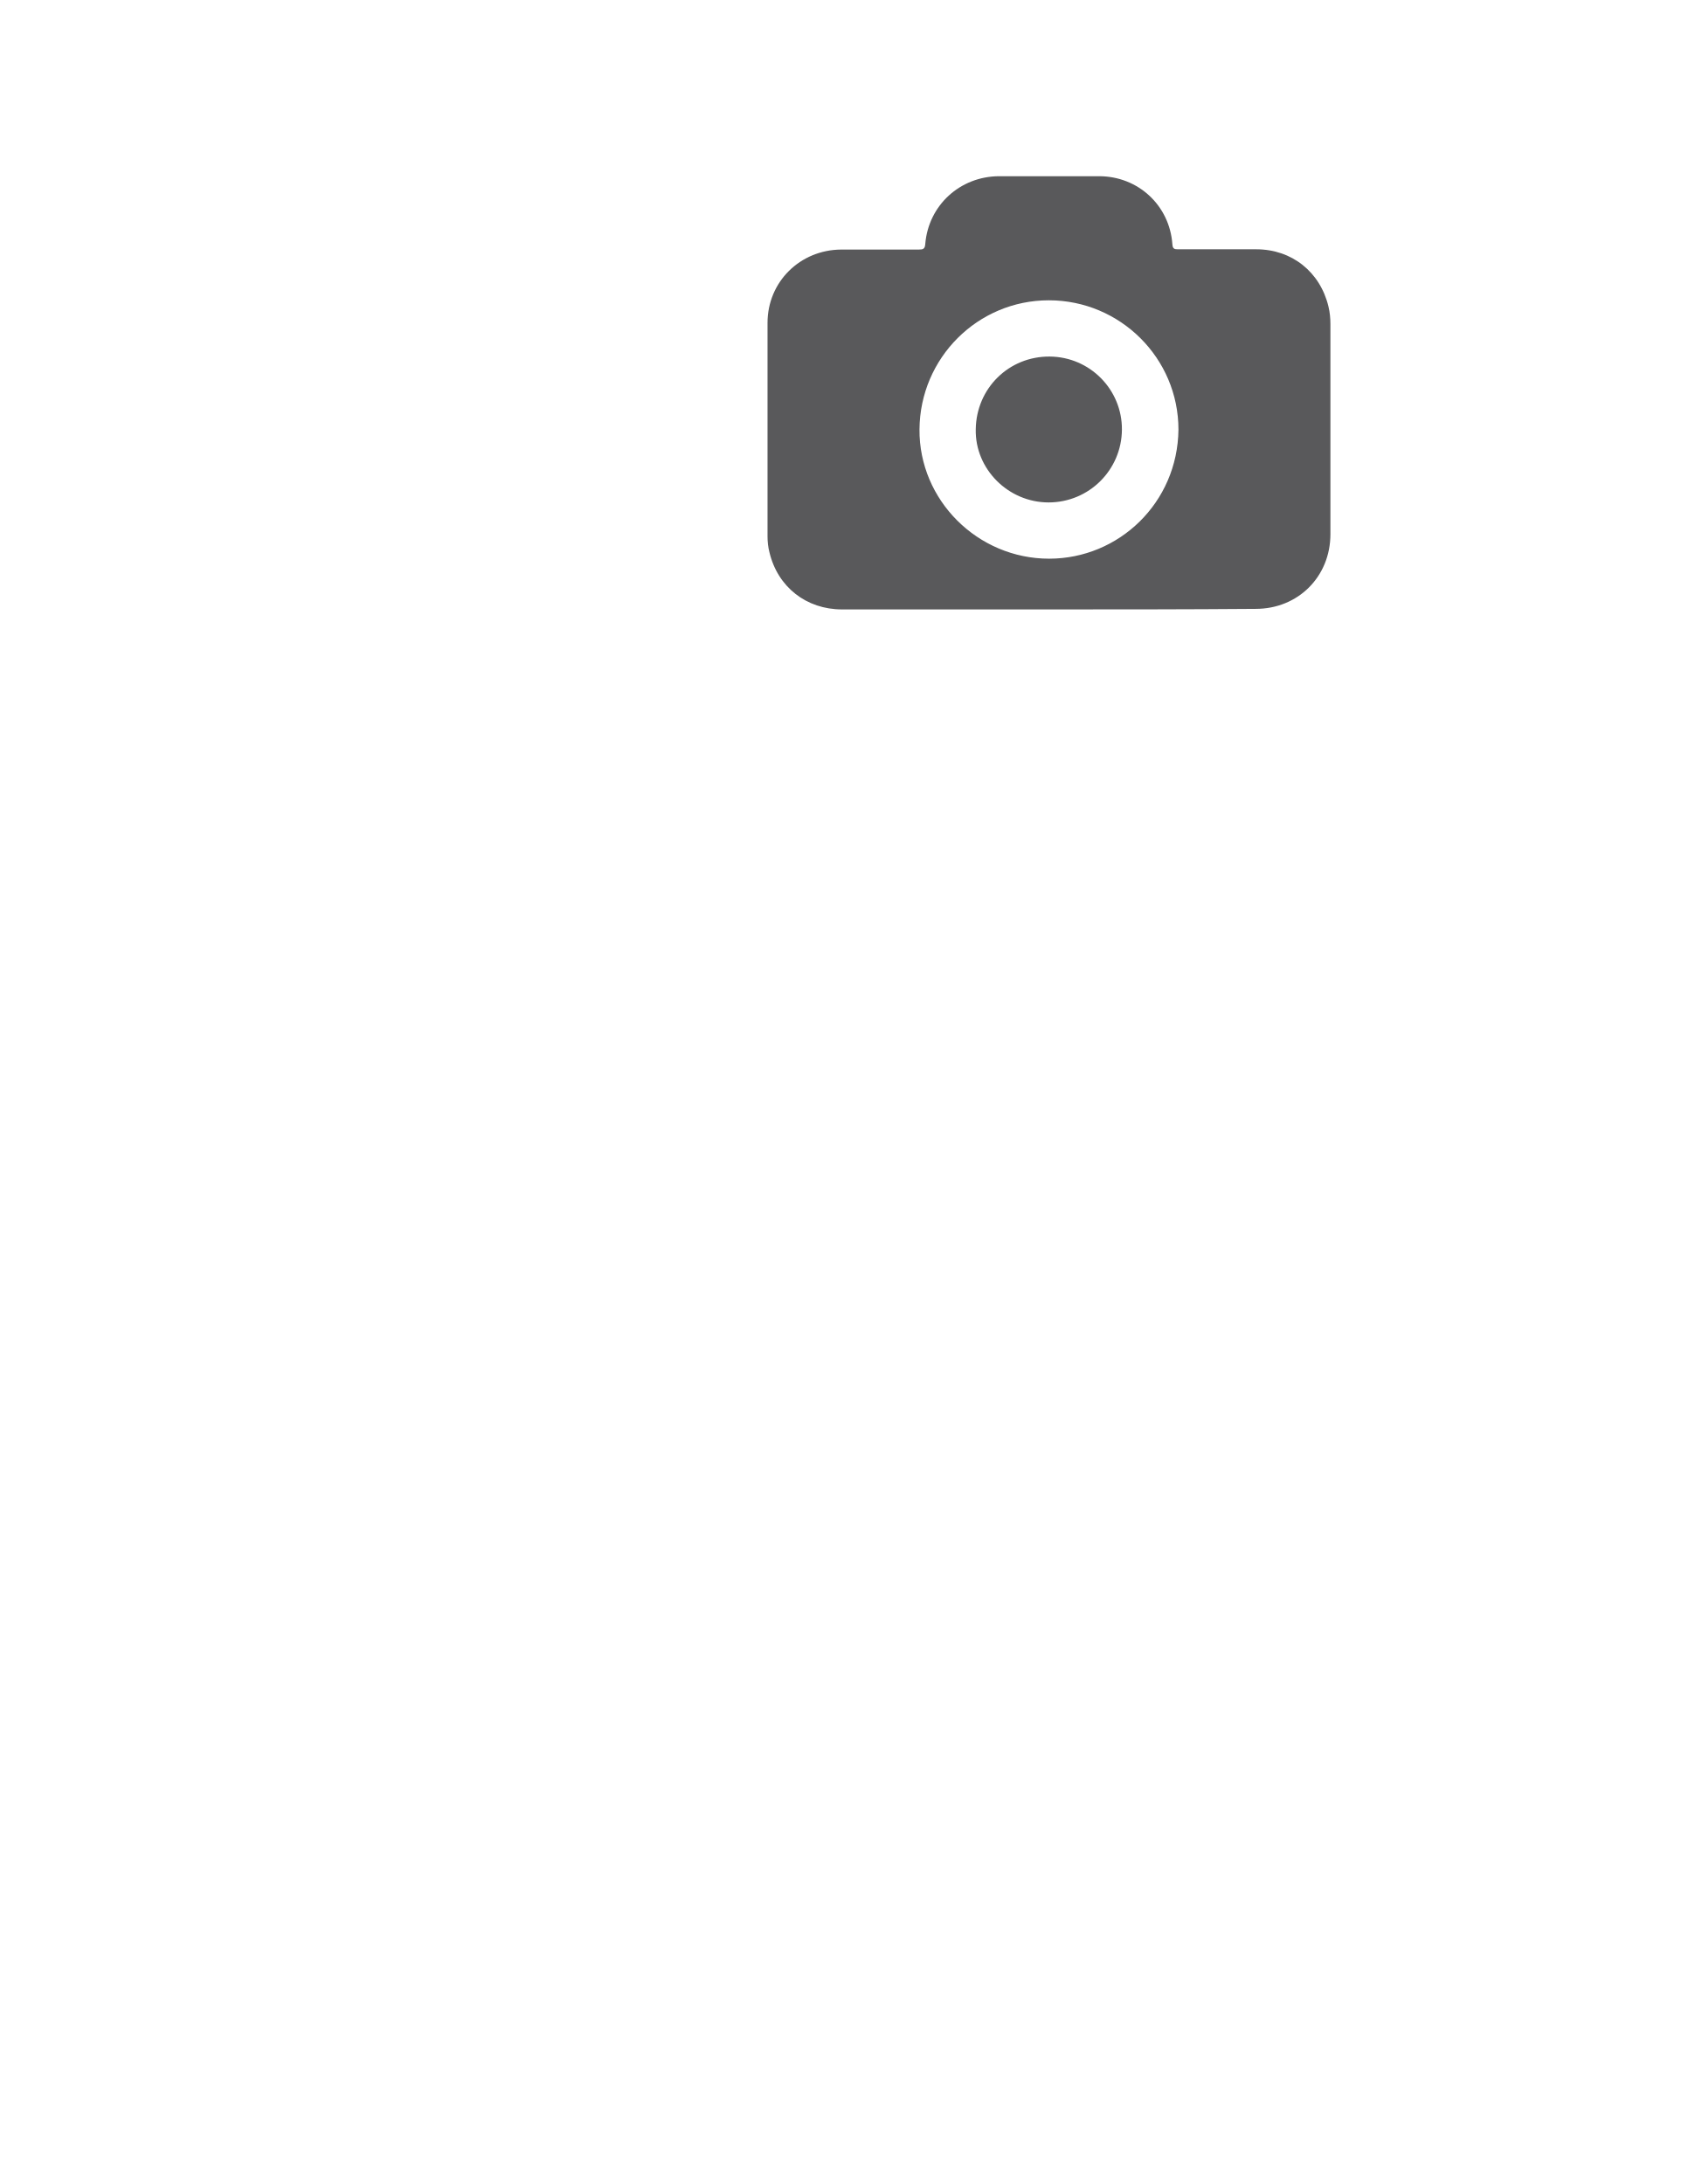
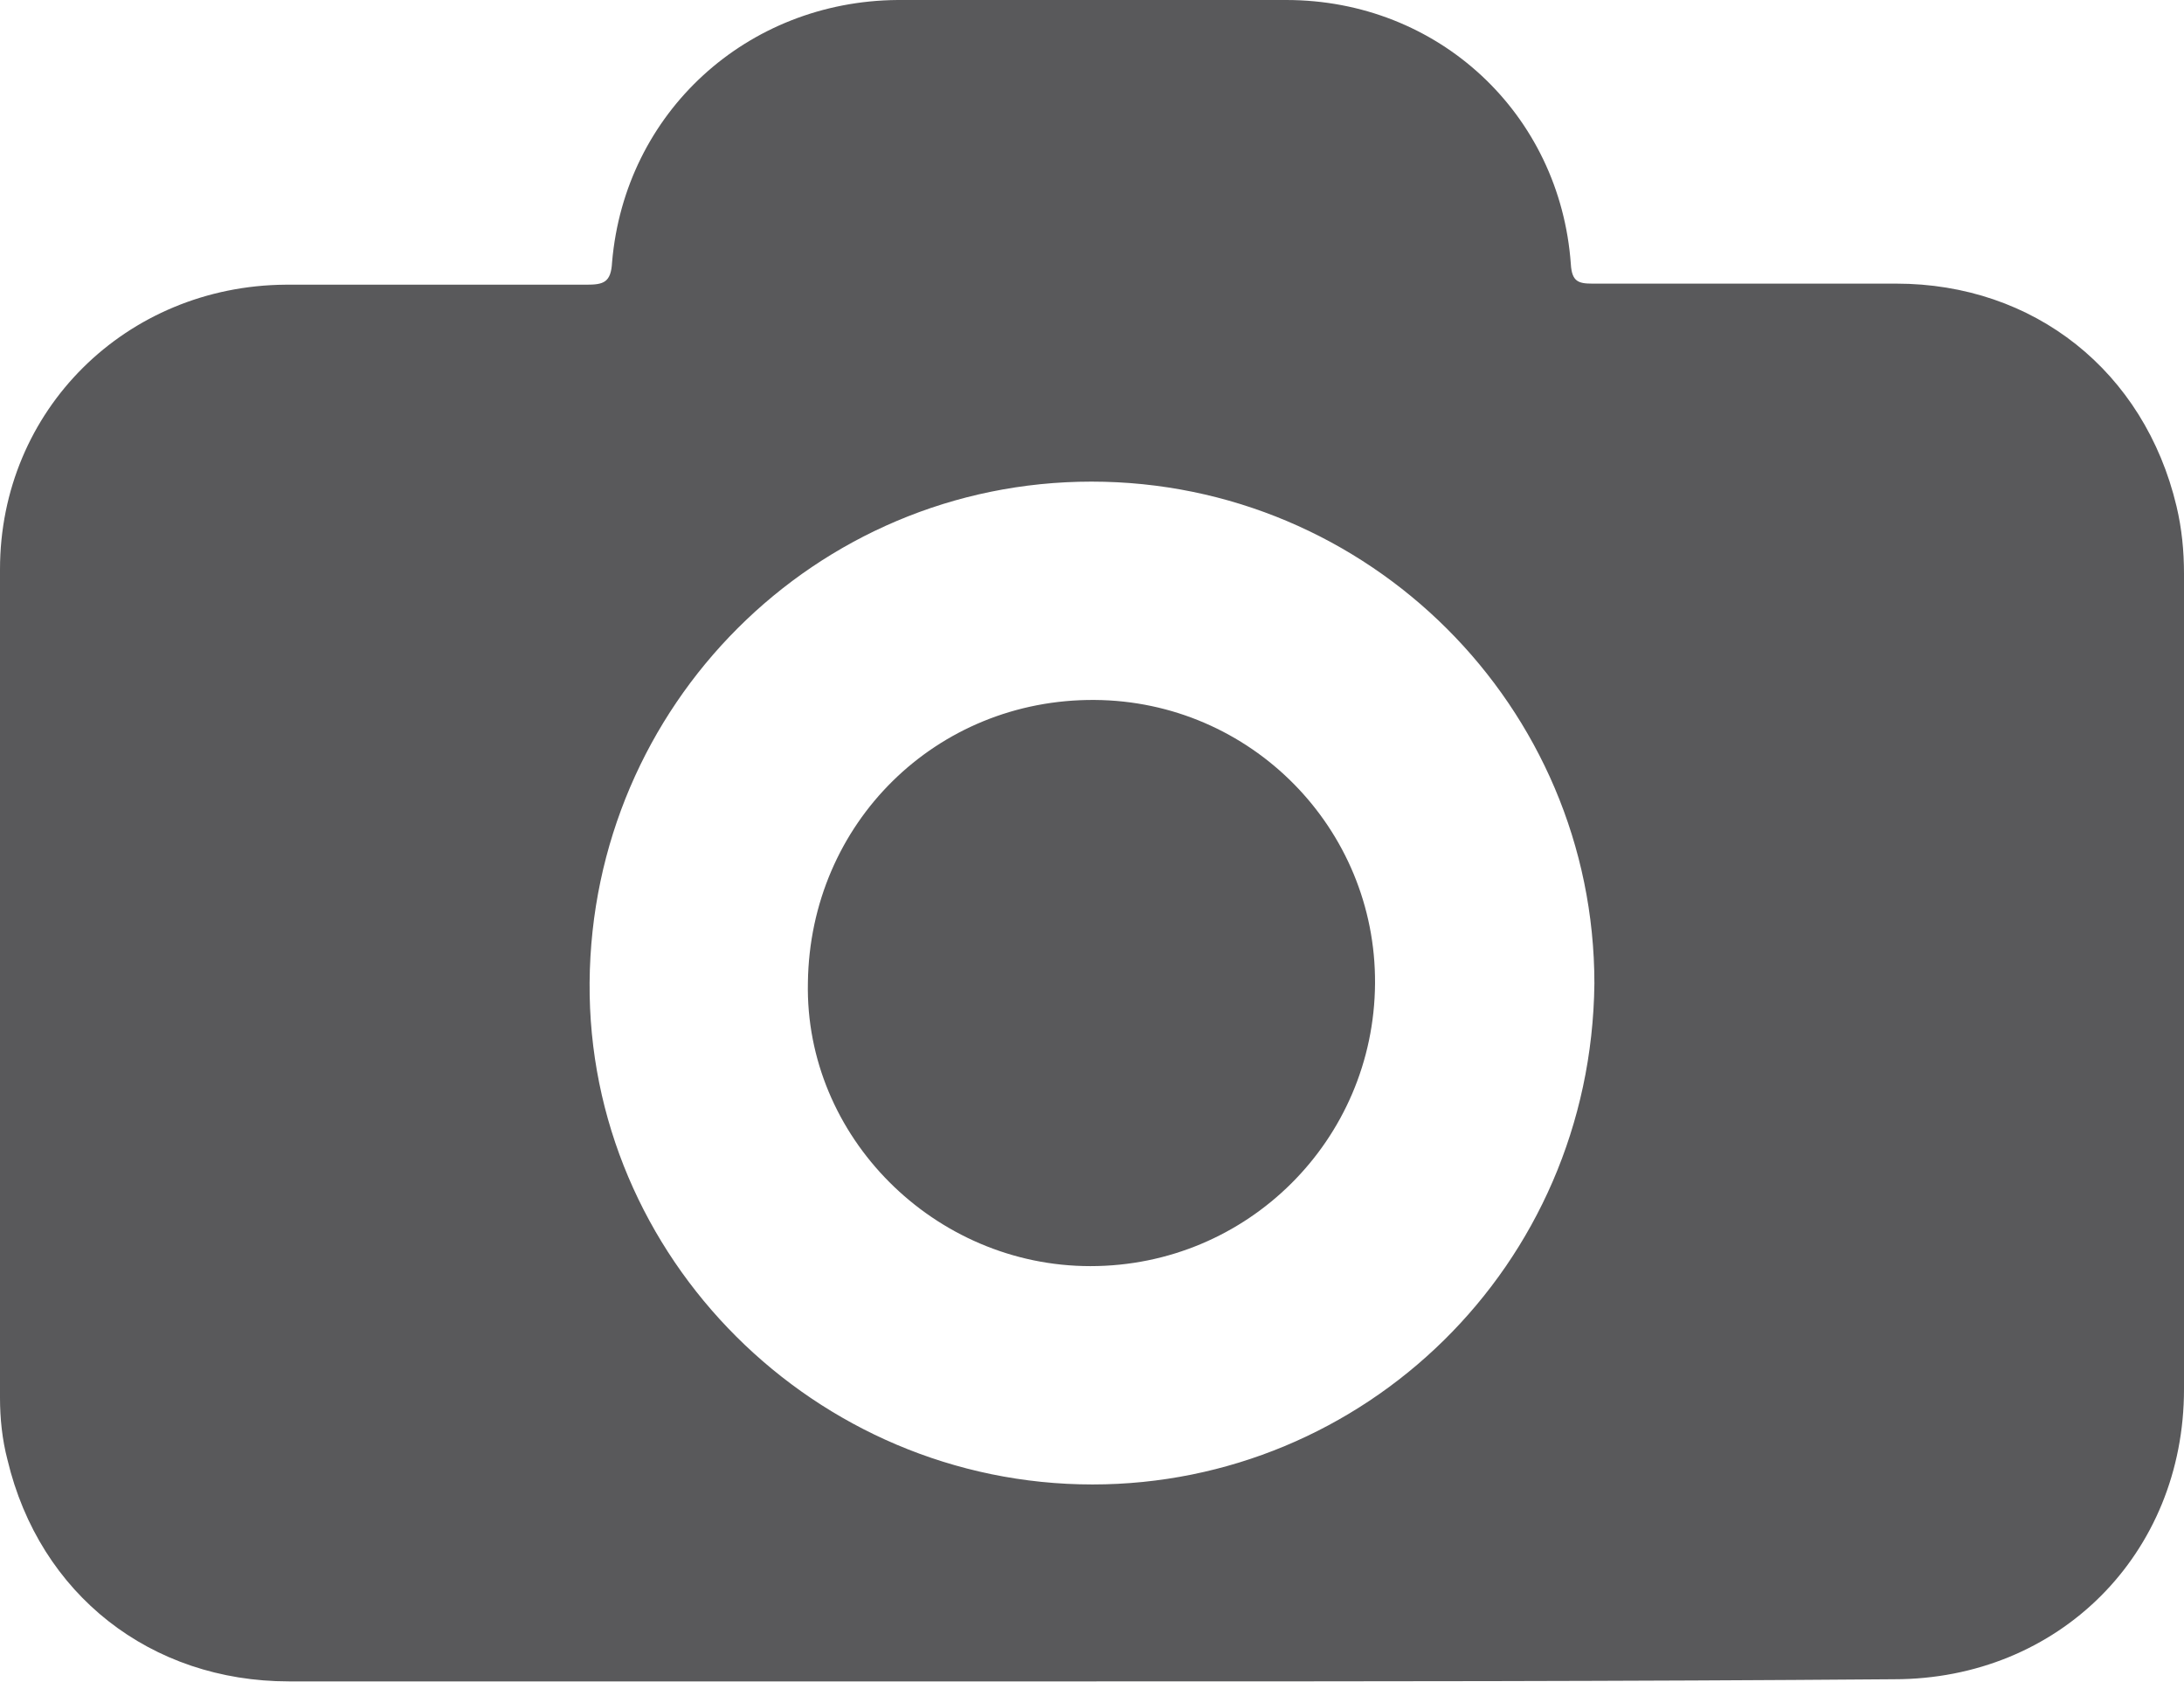
- <svg xmlns="http://www.w3.org/2000/svg" version="1.1" id="Layer_1" x="0px" y="0px" viewBox="0 0 612 792" style="enable-background:new 0 0 612 792;" xml:space="preserve">
+ <svg xmlns="http://www.w3.org/2000/svg" version="1.1" id="Layer_1" x="0px" y="0px" viewBox="0 0 204.1 157.1" style="enable-background:new 0 0 204.1 157.1;" xml:space="preserve">
  <style type="text/css">
	.st0{fill:#59595B;}
- 	.st1{fill:#8F8C81;}
- 	.st2{fill:none;stroke:#59595B;stroke-width:5;stroke-miterlimit:10;}
</style>
  <g>
-     <path class="st0" d="M380.4,221c-25,0-50.1,0-75.1,0c-12.9,0-23.3-8.1-26.3-20.7c-0.5-1.9-0.7-3.9-0.7-5.8c0-25.8,0-51.6,0-77.4   c0-14.9,11.8-26.5,26.7-26.6c9.4,0,18.8,0,28.1,0c1.6,0,2.3-0.2,2.4-2.1c1.2-14,12.6-24.4,26.7-24.5c12.1,0,24.2,0,36.3,0   c14.2,0,25.6,10.6,26.6,24.7c0.1,1.6,0.7,1.8,2,1.8c9.5,0,18.9,0,28.4,0c12.9,0,23.2,8.2,26.2,20.8c0.5,2.1,0.7,4.2,0.7,6.3   c0,25.4,0,50.8,0,76.2c0,15.4-11.7,27.1-27.1,27.1C430.3,221,405.4,221,380.4,221z M427.3,155.8c0-25.9-21.1-46.9-47-46.9   c-25.8,0-46.7,20.9-46.9,46.8c-0.2,25.7,21.1,46.9,47,46.9C405.7,202.6,427,182.3,427.3,155.8z" />
-     <path class="st0" d="M406.8,155.8c-0.1,14.6-11.9,26.4-26.6,26.4c-14.6,0-26.7-12.1-26.4-26.5c0.2-14.9,12-26.5,26.8-26.4   C395.2,129.4,406.9,141.3,406.8,155.8z" />
+     <path class="st0" d="M102.1,157.1c-25,0-50.1,0-75.1,0c-12.9,0-23.3-8.1-26.3-20.7c-0.5-1.9-0.7-3.9-0.7-5.8C0,104.8,0,79,0,53.2   c0-14.9,11.8-26.5,26.7-26.6c9.4,0,18.8,0,28.1,0c1.6,0,2.3-0.2,2.4-2.1C58.4,10.5,69.8,0.1,83.9,0c12.1,0,24.2,0,36.3,0   c14.2,0,25.6,10.6,26.6,24.7c0.1,1.6,0.7,1.8,2,1.8c9.5,0,18.9,0,28.4,0c12.9,0,23.2,8.2,26.2,20.8c0.5,2.1,0.7,4.2,0.7,6.3   c0,25.4,0,50.8,0,76.2c0,15.4-11.7,27.1-27.1,27.1C152,157.1,127.1,157.1,102.1,157.1z M149,91.9C149,66,127.9,45,102,45   c-25.8,0-46.7,20.9-46.9,46.8c-0.2,25.7,21.1,46.9,47,46.9C127.4,138.7,148.7,118.4,149,91.9z" />
+     <path class="st0" d="M128.5,91.9c-0.1,14.6-11.9,26.4-26.6,26.4c-14.6,0-26.7-12.1-26.4-26.5c0.2-14.9,12-26.5,26.8-26.4   C116.9,65.5,128.6,77.4,128.5,91.9z" />
  </g>
</svg>
